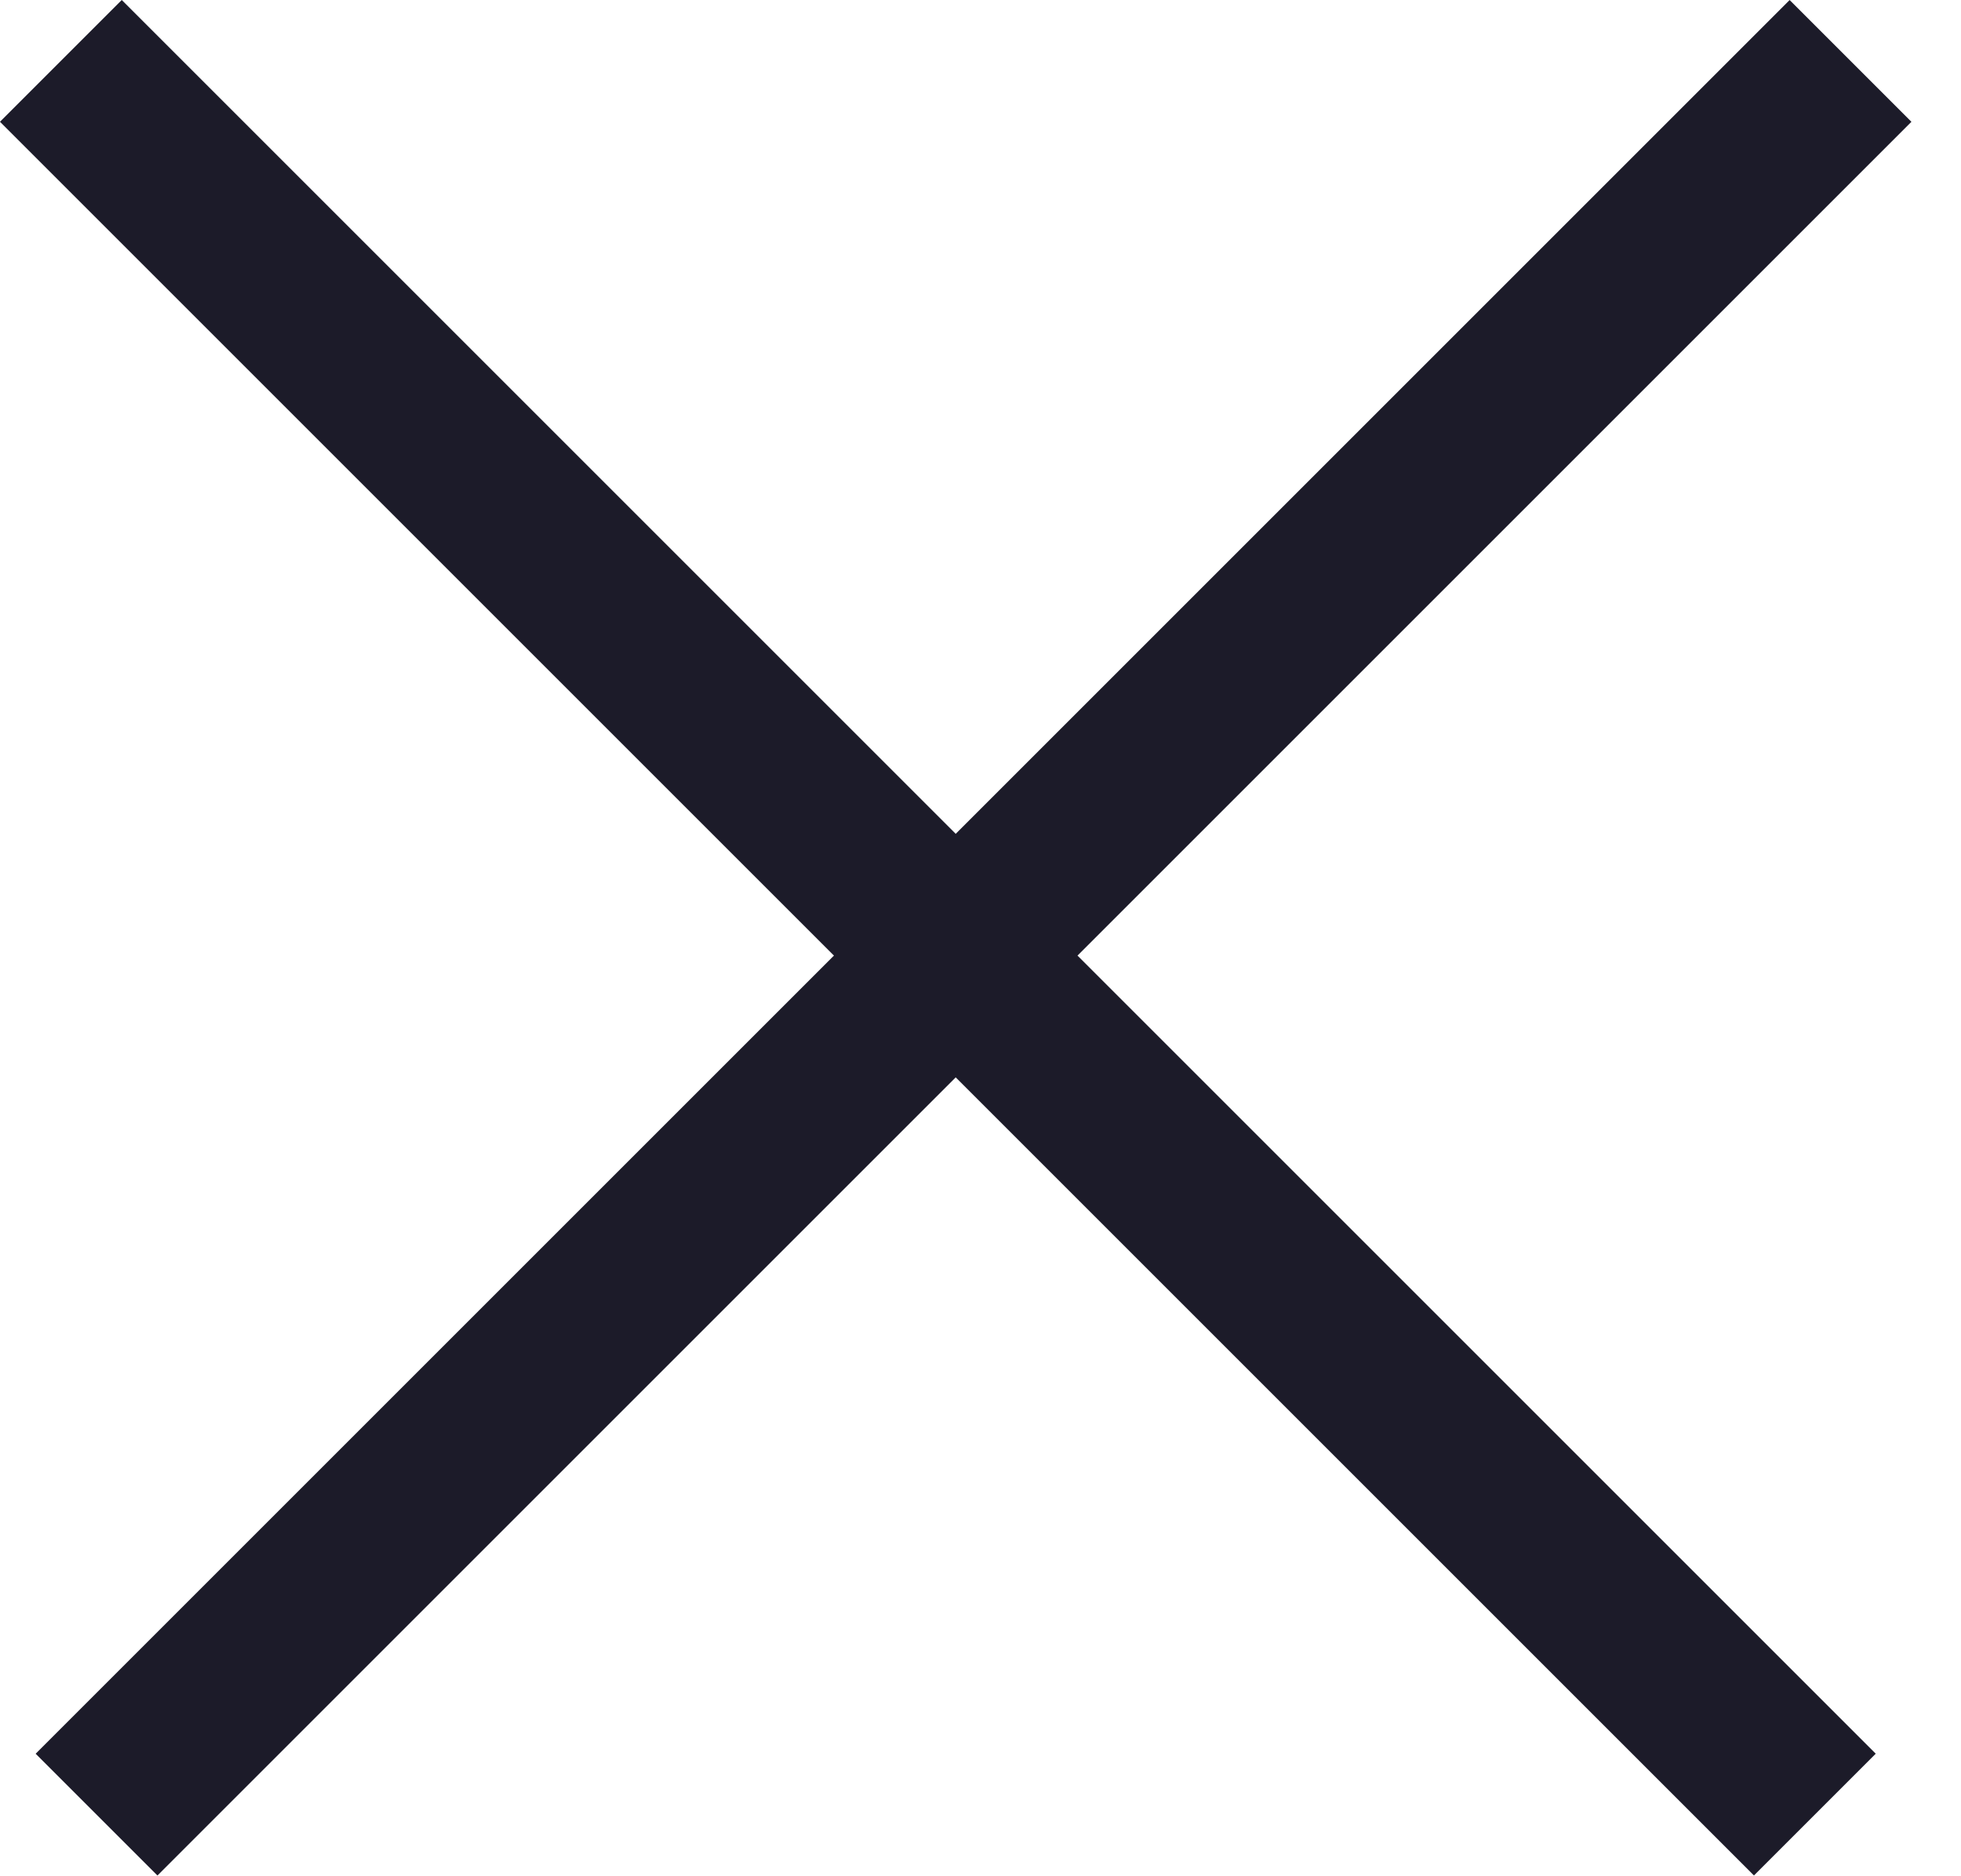
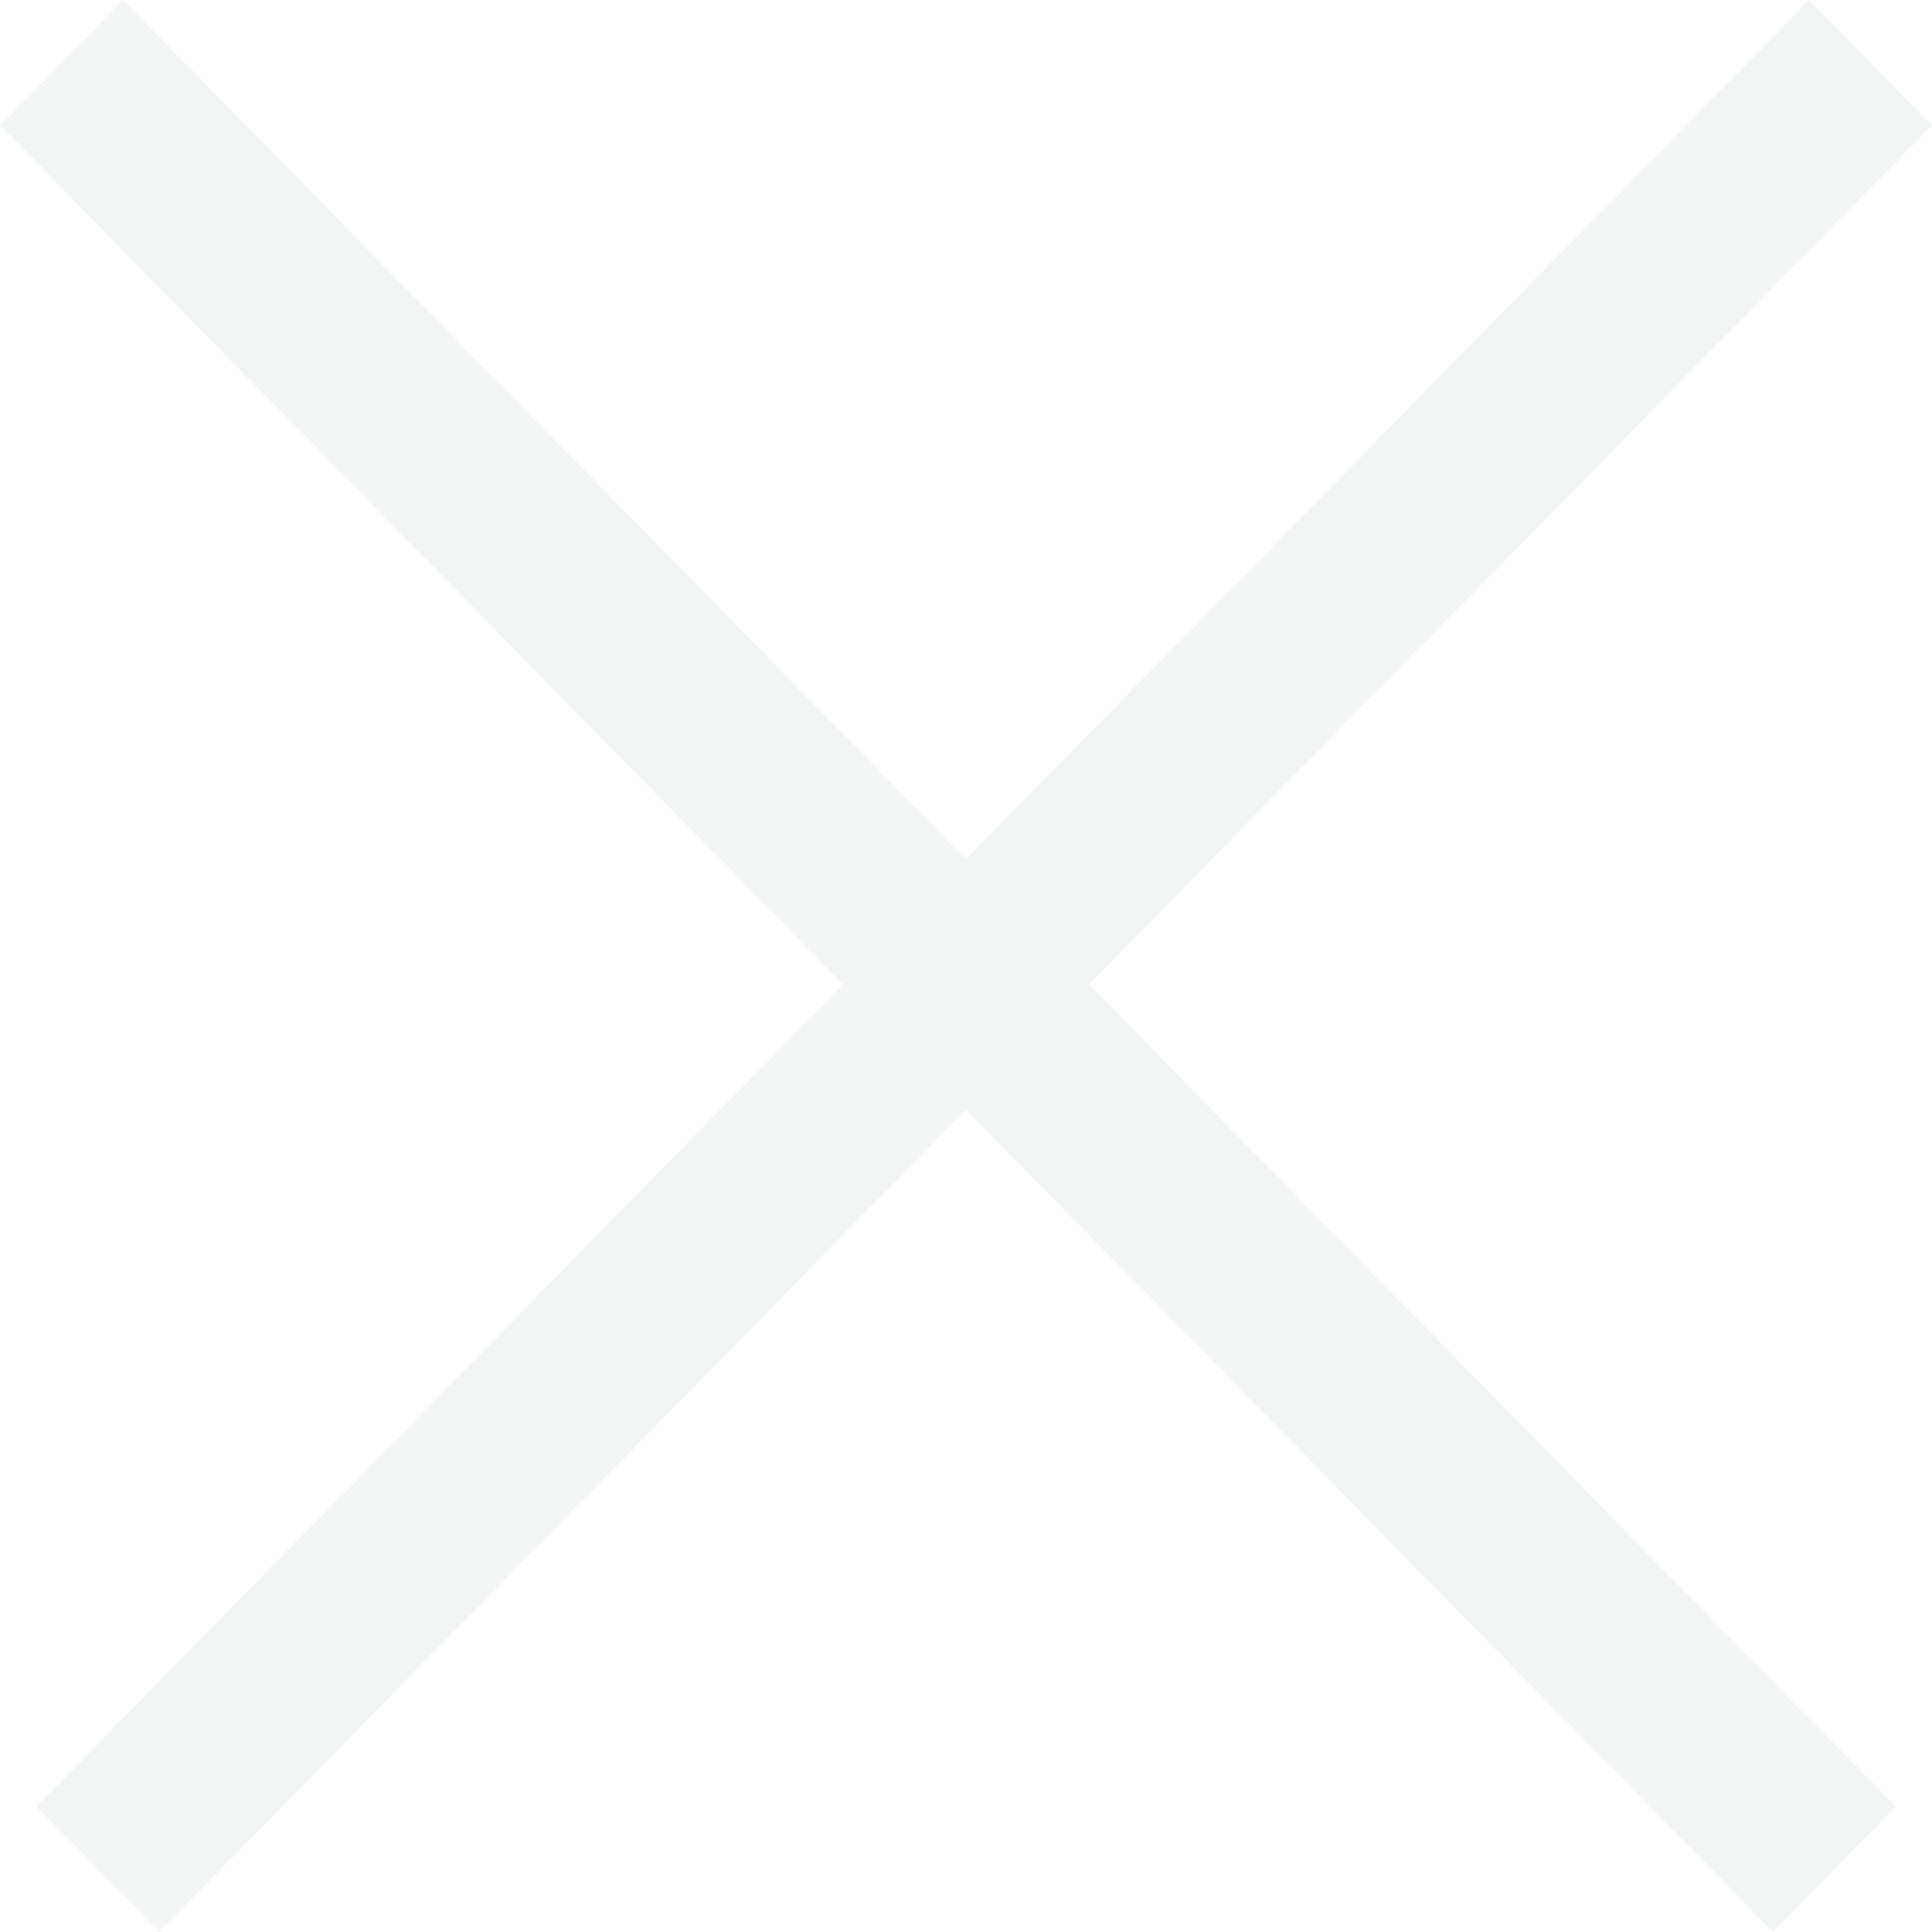
- <svg xmlns="http://www.w3.org/2000/svg" width="23" height="22" viewBox="0 0 23 22" fill="none">
-   <rect x="0.418" y="20.572" width="29.093" height="2.02" transform="rotate(-45 0.418457 20.5718)" fill="#1C1B29" />
-   <rect x="1.428" width="29.093" height="2.02" transform="rotate(45 1.42822 0)" fill="#1C1B29" />
+ <svg xmlns="http://www.w3.org/2000/svg" width="22" height="22" viewBox="0 0 22 22" fill="none">
+   <rect width="28.822" height="2.001" transform="matrix(0.700415 -0.713736 0.700415 0.713736 0.411133 20.5718)" fill="#F1F5F4" />
+   <rect width="28.822" height="2.001" transform="matrix(0.700415 0.713736 -0.700415 0.713736 1.40137 0)" fill="#F1F5F4" />
</svg>
